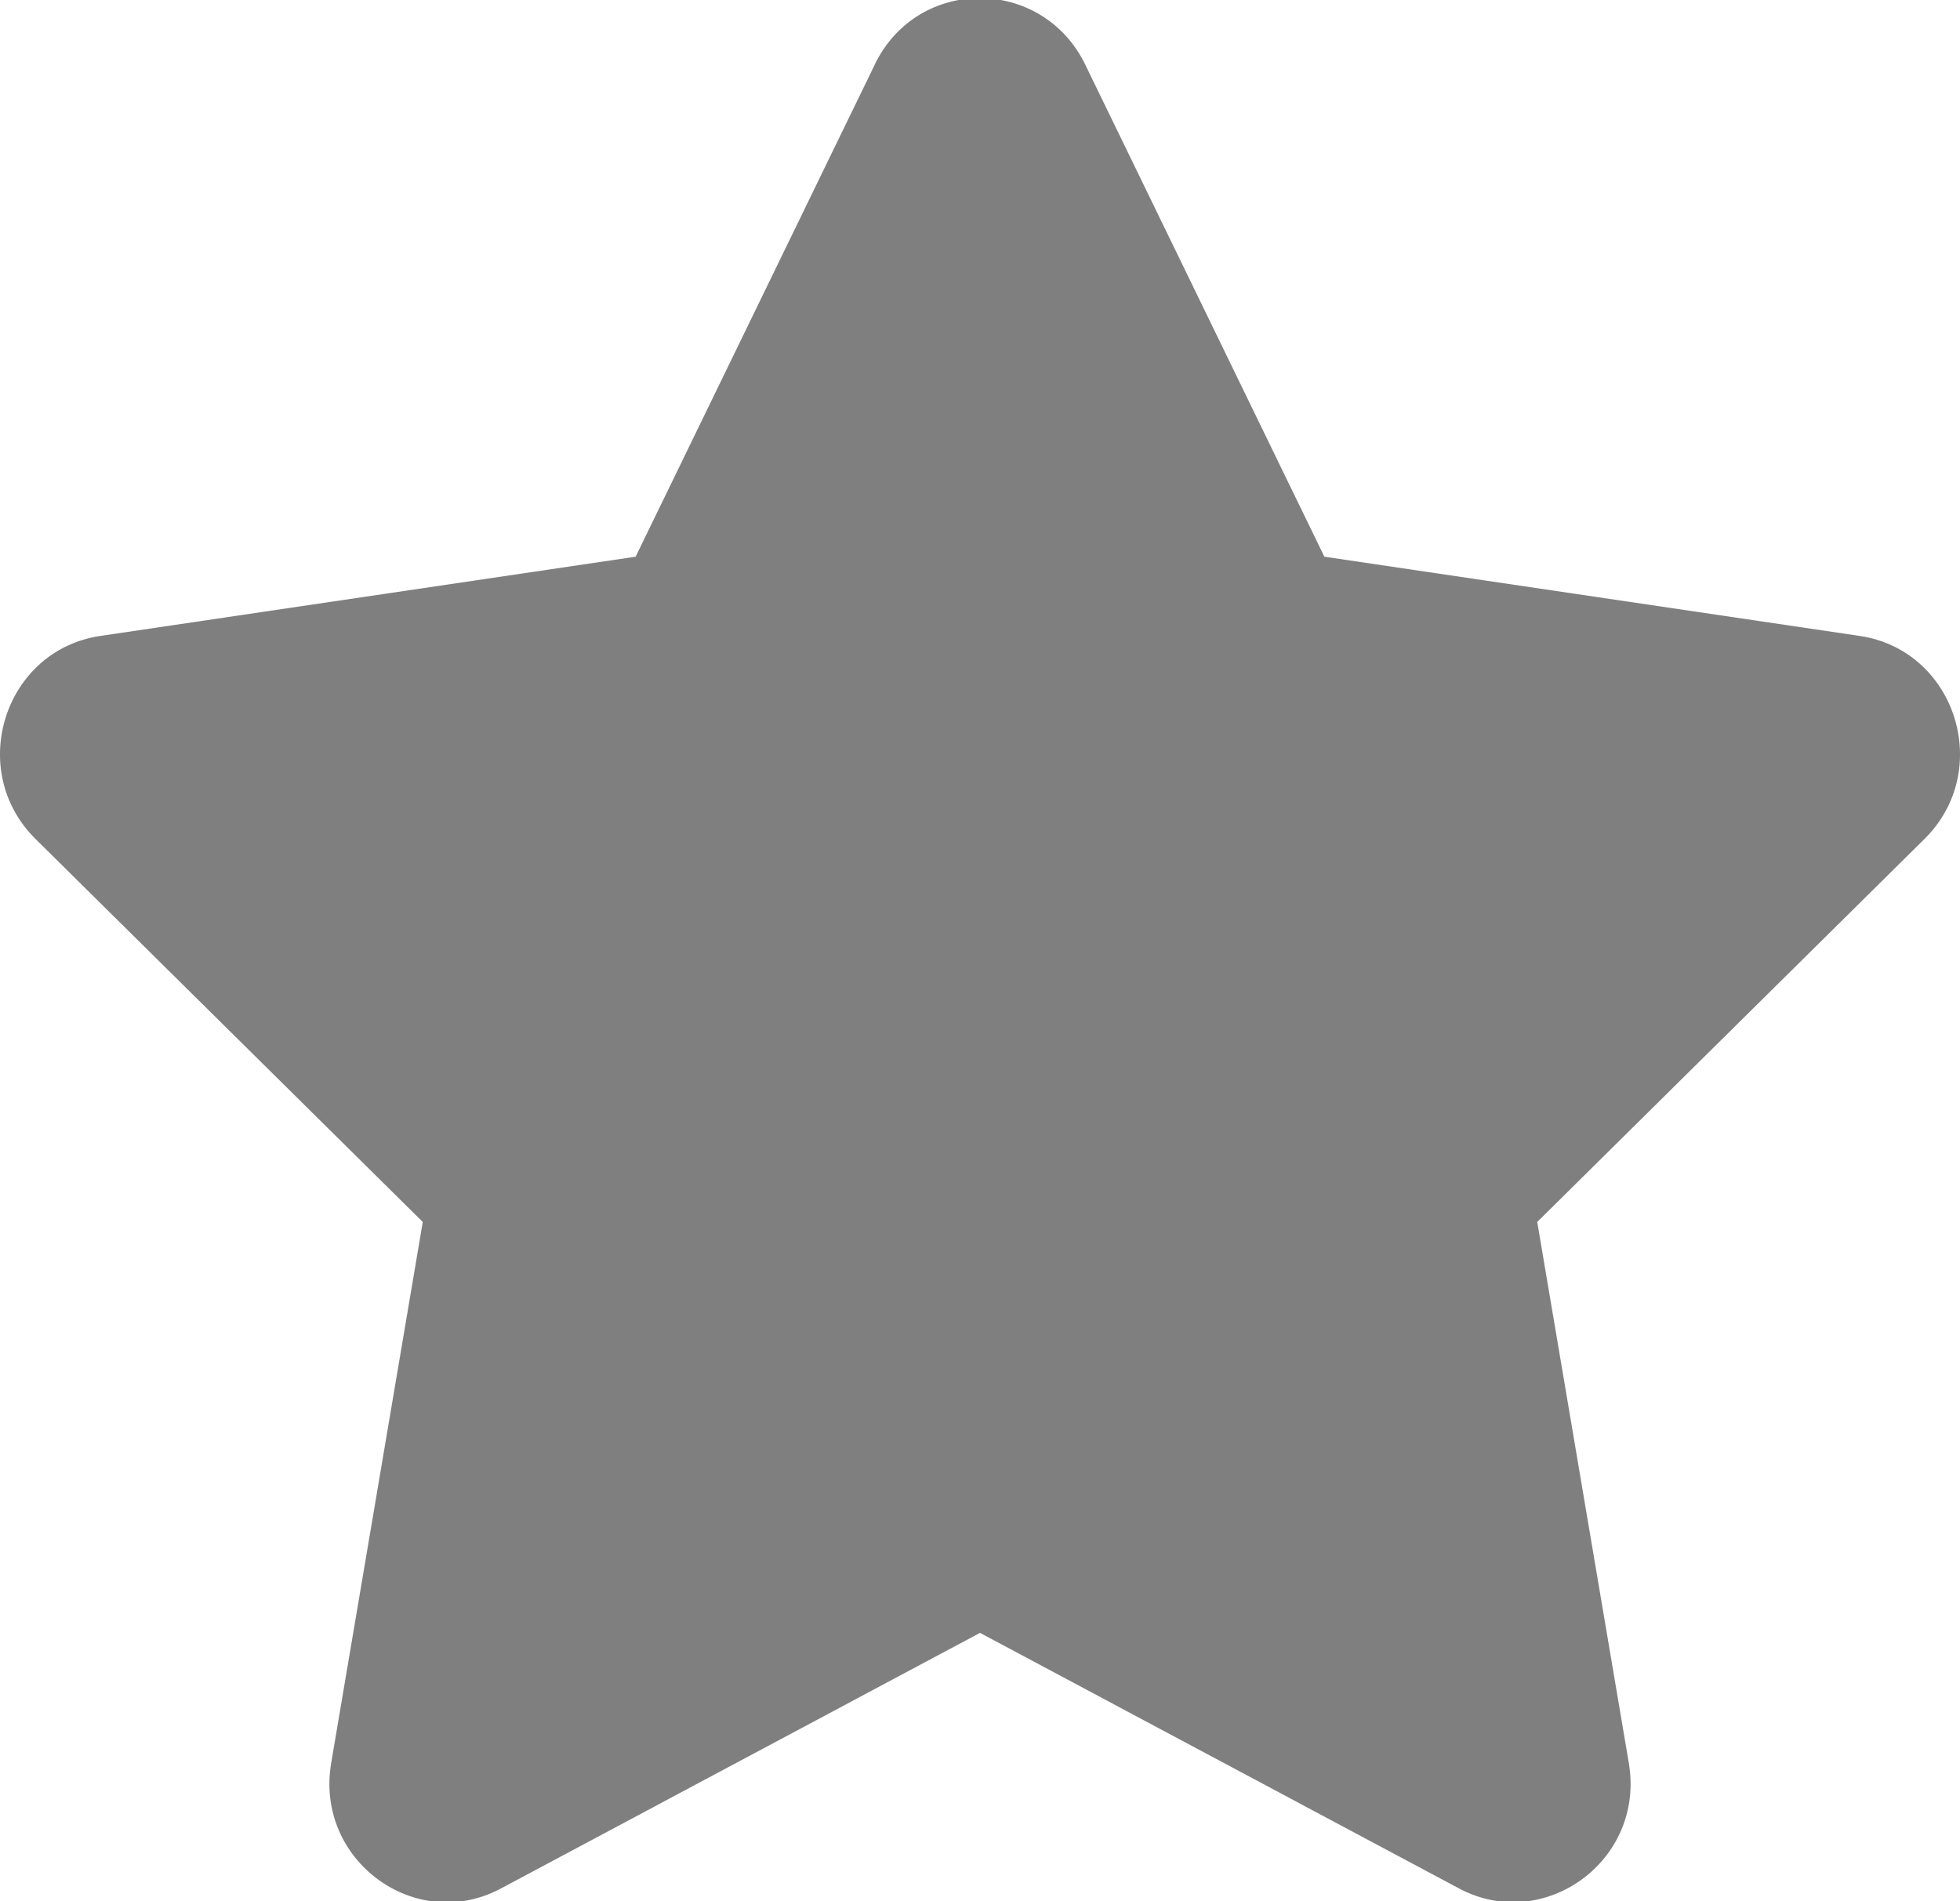
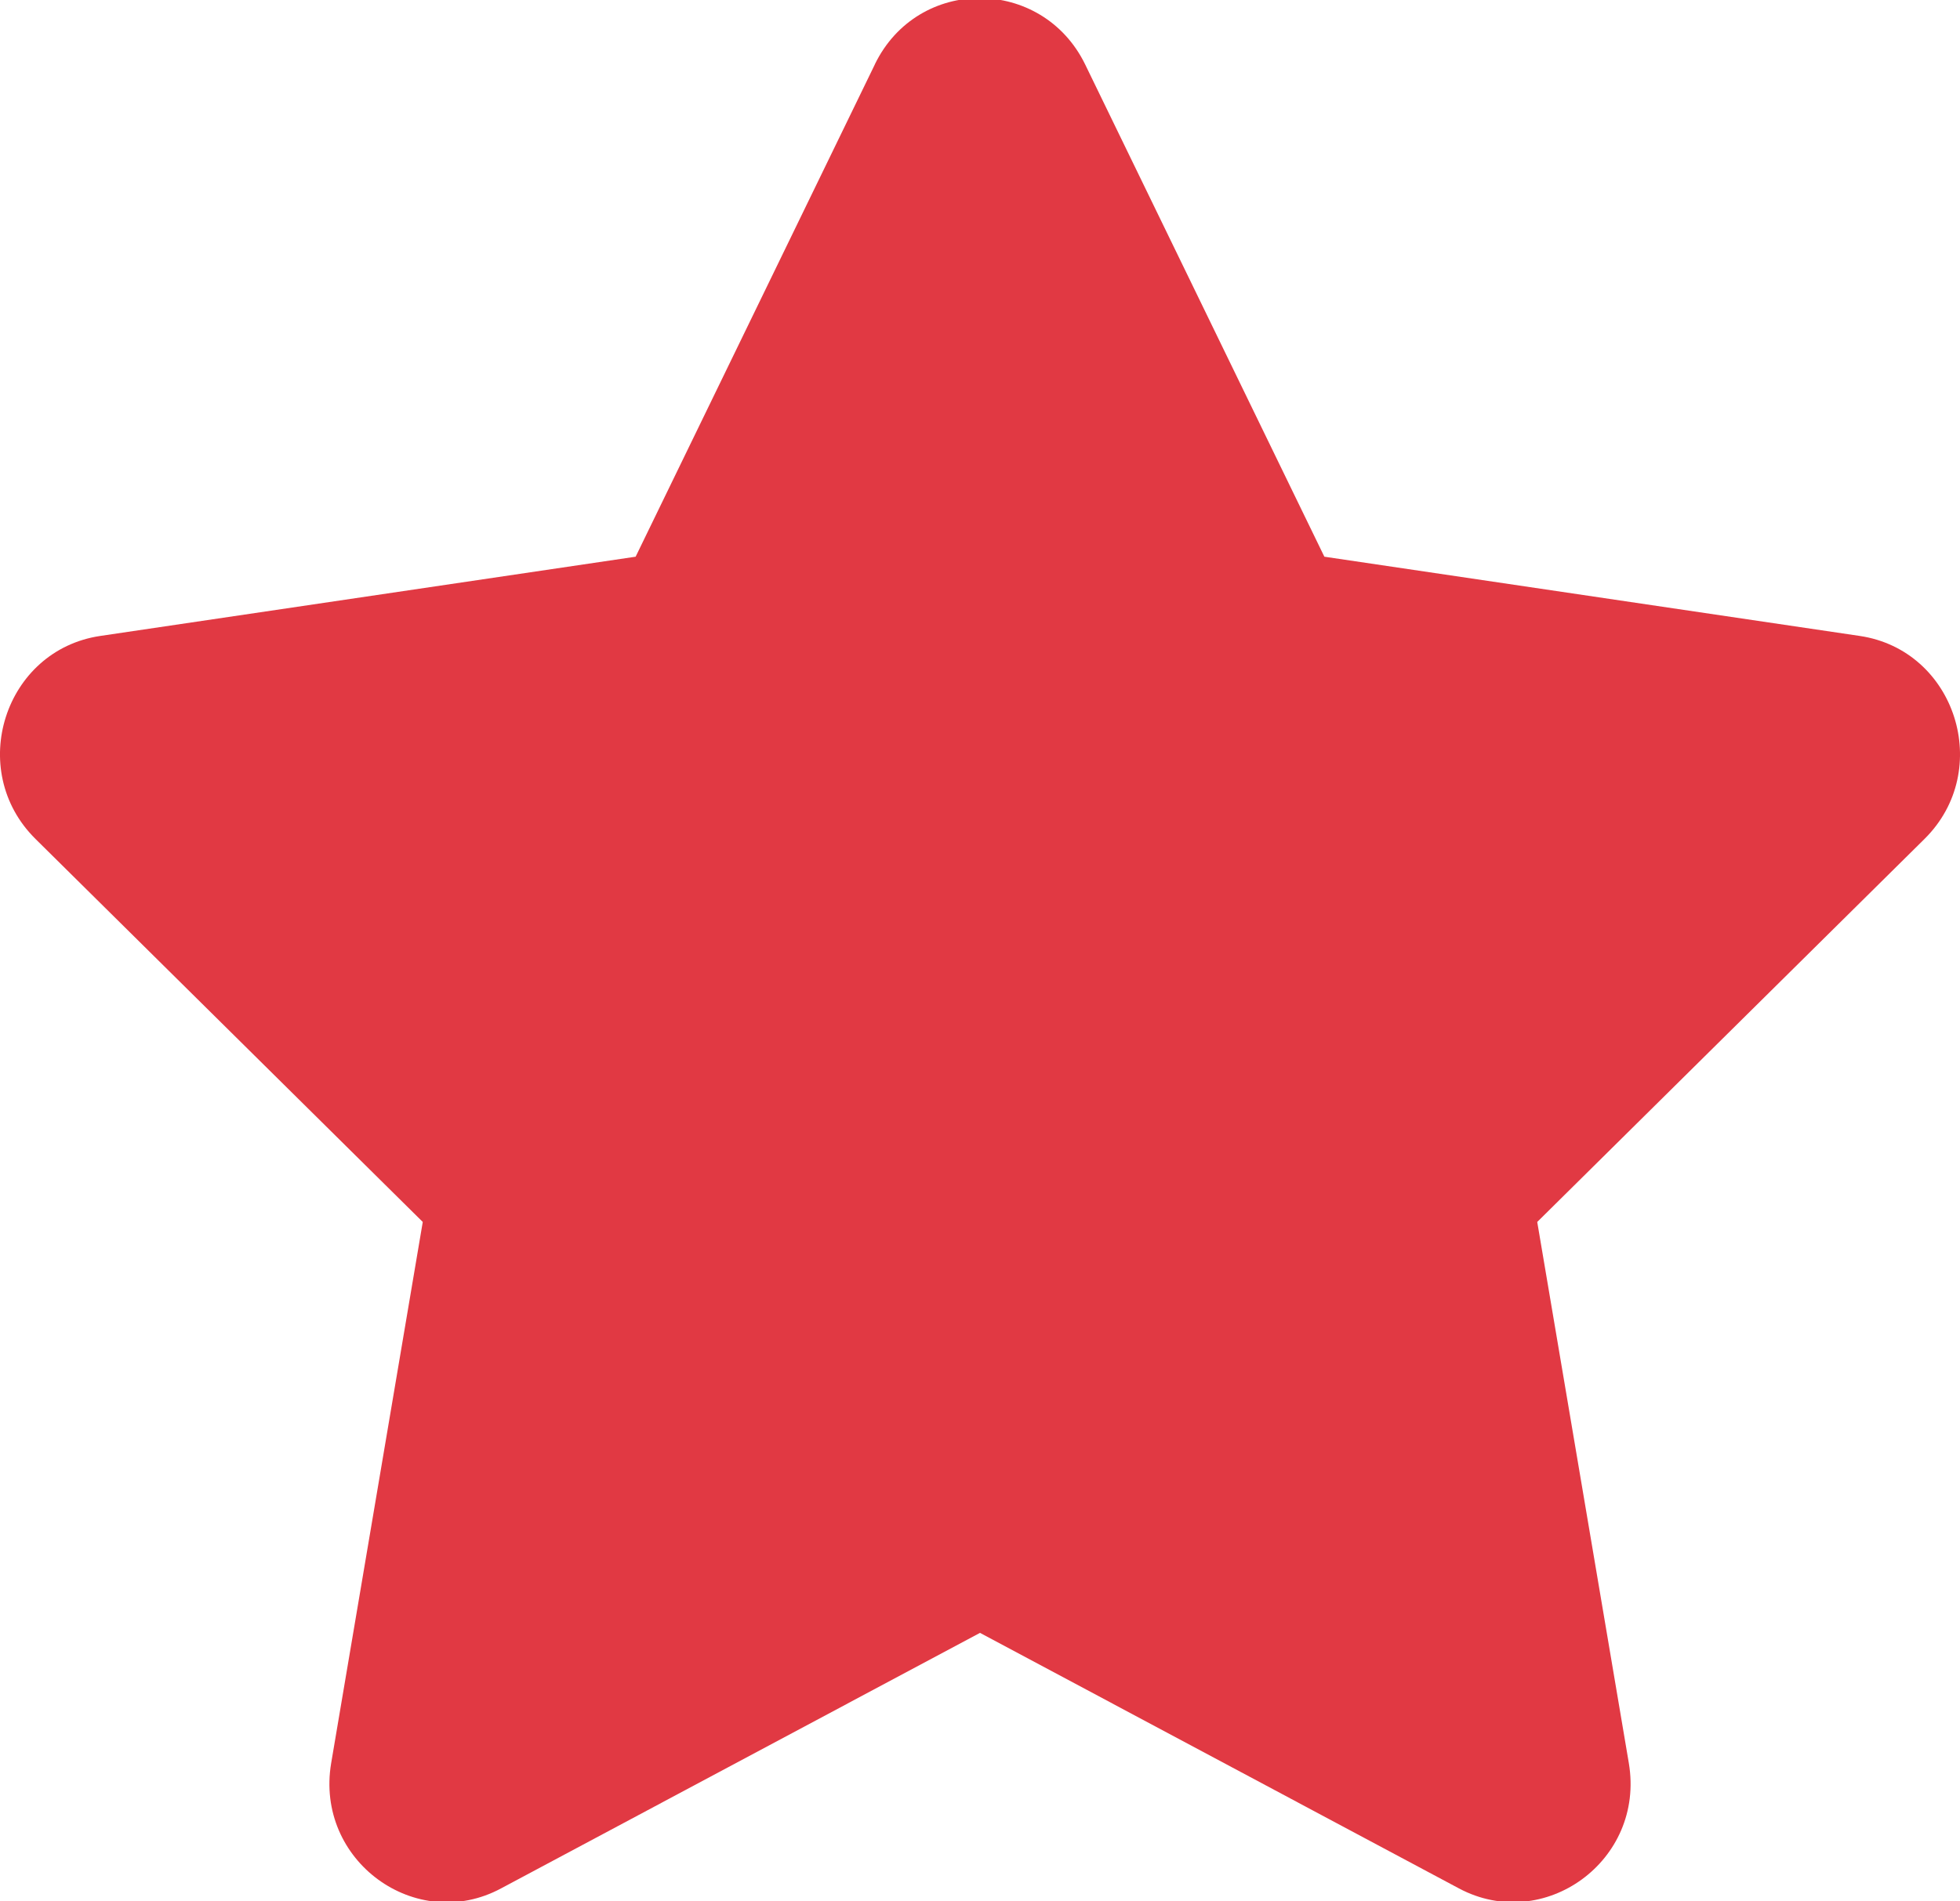
<svg xmlns="http://www.w3.org/2000/svg" height="32" width="33" id="svg4" version="1.1" viewBox="0 0 33 32" role="img" class="svg-inline--fa fa-star fa-w-18" data-icon="star" data-prefix="fas" focusable="false" aria-hidden="true">
  <defs id="defs8" />
-   <path style="stroke-width:0.062" id="path2" d="M 14.73,1.084 10.702,9.374 1.69,10.708 c -1.616,0.238 -2.264,2.26 -1.092,3.419 l 6.52,6.449 -1.542,9.111 c -0.278,1.647 1.431,2.88 2.862,2.11 L 16.5,27.495 l 8.062,4.302 c 1.431,0.764 3.14,-0.463 2.862,-2.11 l -1.542,-9.111 6.52,-6.449 c 1.172,-1.158 0.524,-3.181 -1.092,-3.419 L 22.298,9.374 18.27,1.084 c -0.722,-1.478 -2.813,-1.497 -3.541,0 z" fill="#7f7f7f" />
+   <path style="stroke-width:0.062" id="path2" d="M 14.73,1.084 10.702,9.374 1.69,10.708 c -1.616,0.238 -2.264,2.26 -1.092,3.419 l 6.52,6.449 -1.542,9.111 c -0.278,1.647 1.431,2.88 2.862,2.11 L 16.5,27.495 l 8.062,4.302 c 1.431,0.764 3.14,-0.463 2.862,-2.11 l -1.542,-9.111 6.52,-6.449 c 1.172,-1.158 0.524,-3.181 -1.092,-3.419 L 22.298,9.374 18.27,1.084 c -0.722,-1.478 -2.813,-1.497 -3.541,0 z" fill="#e13943" />
</svg>
